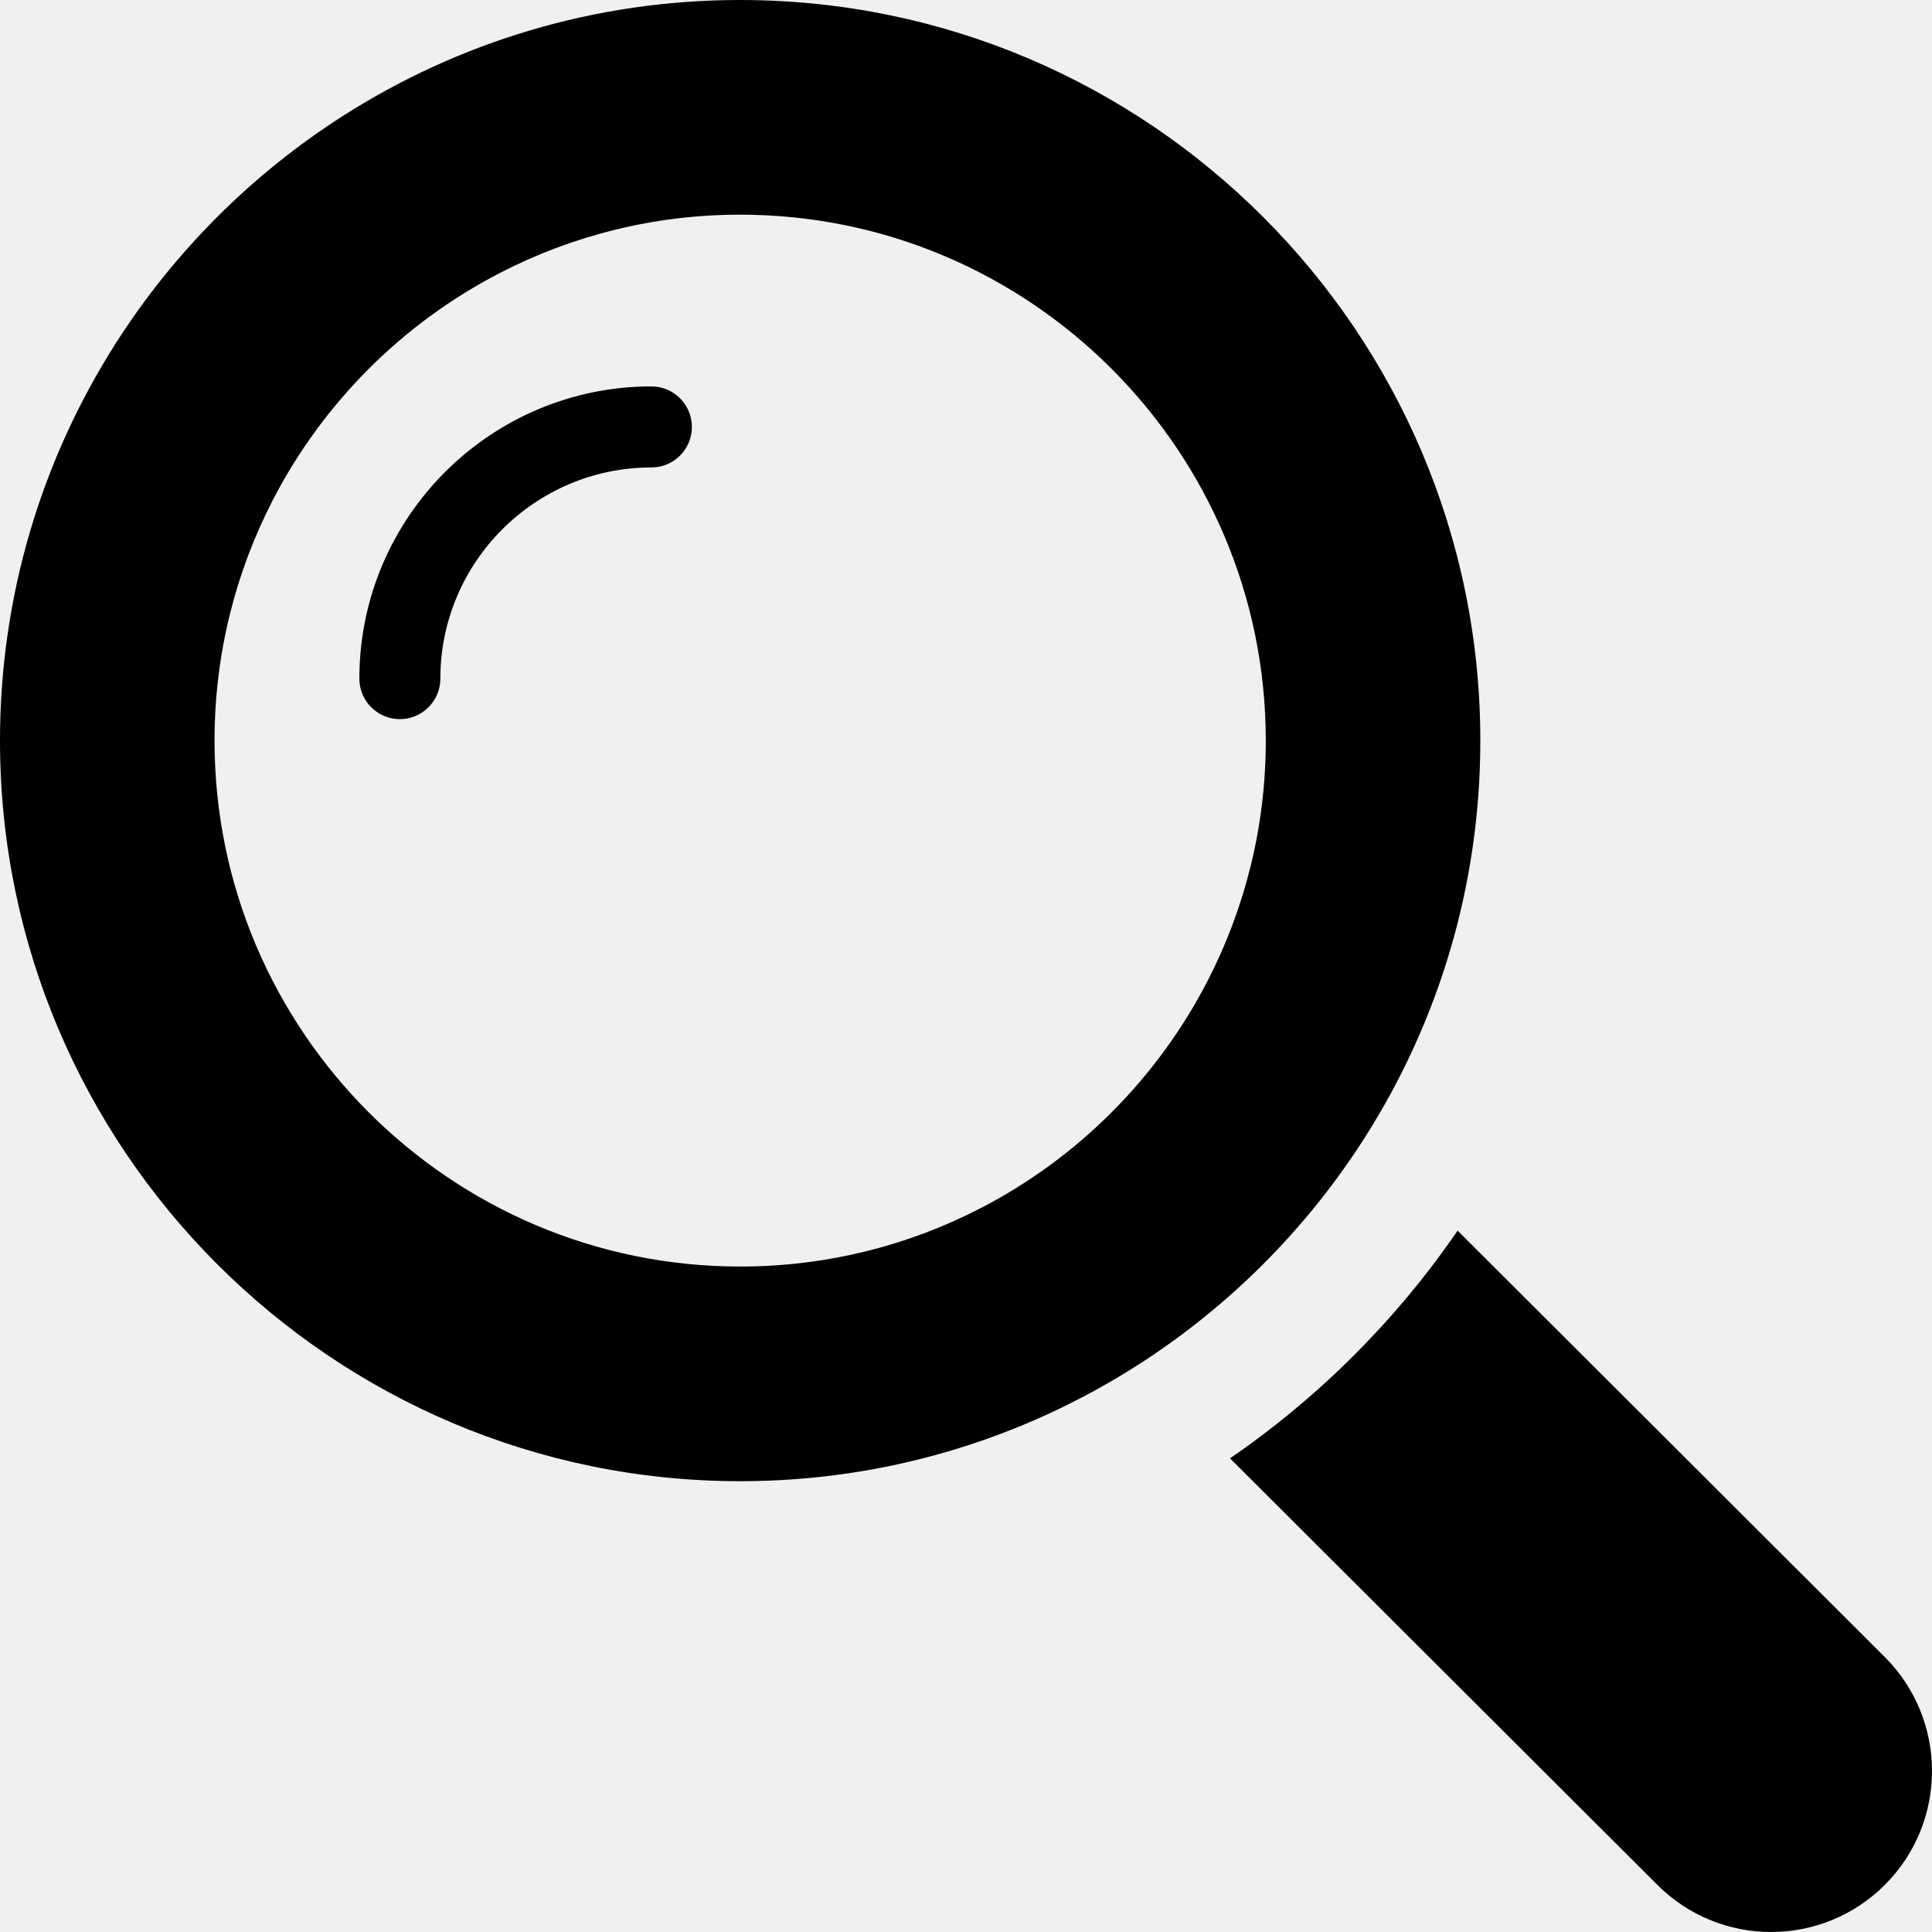
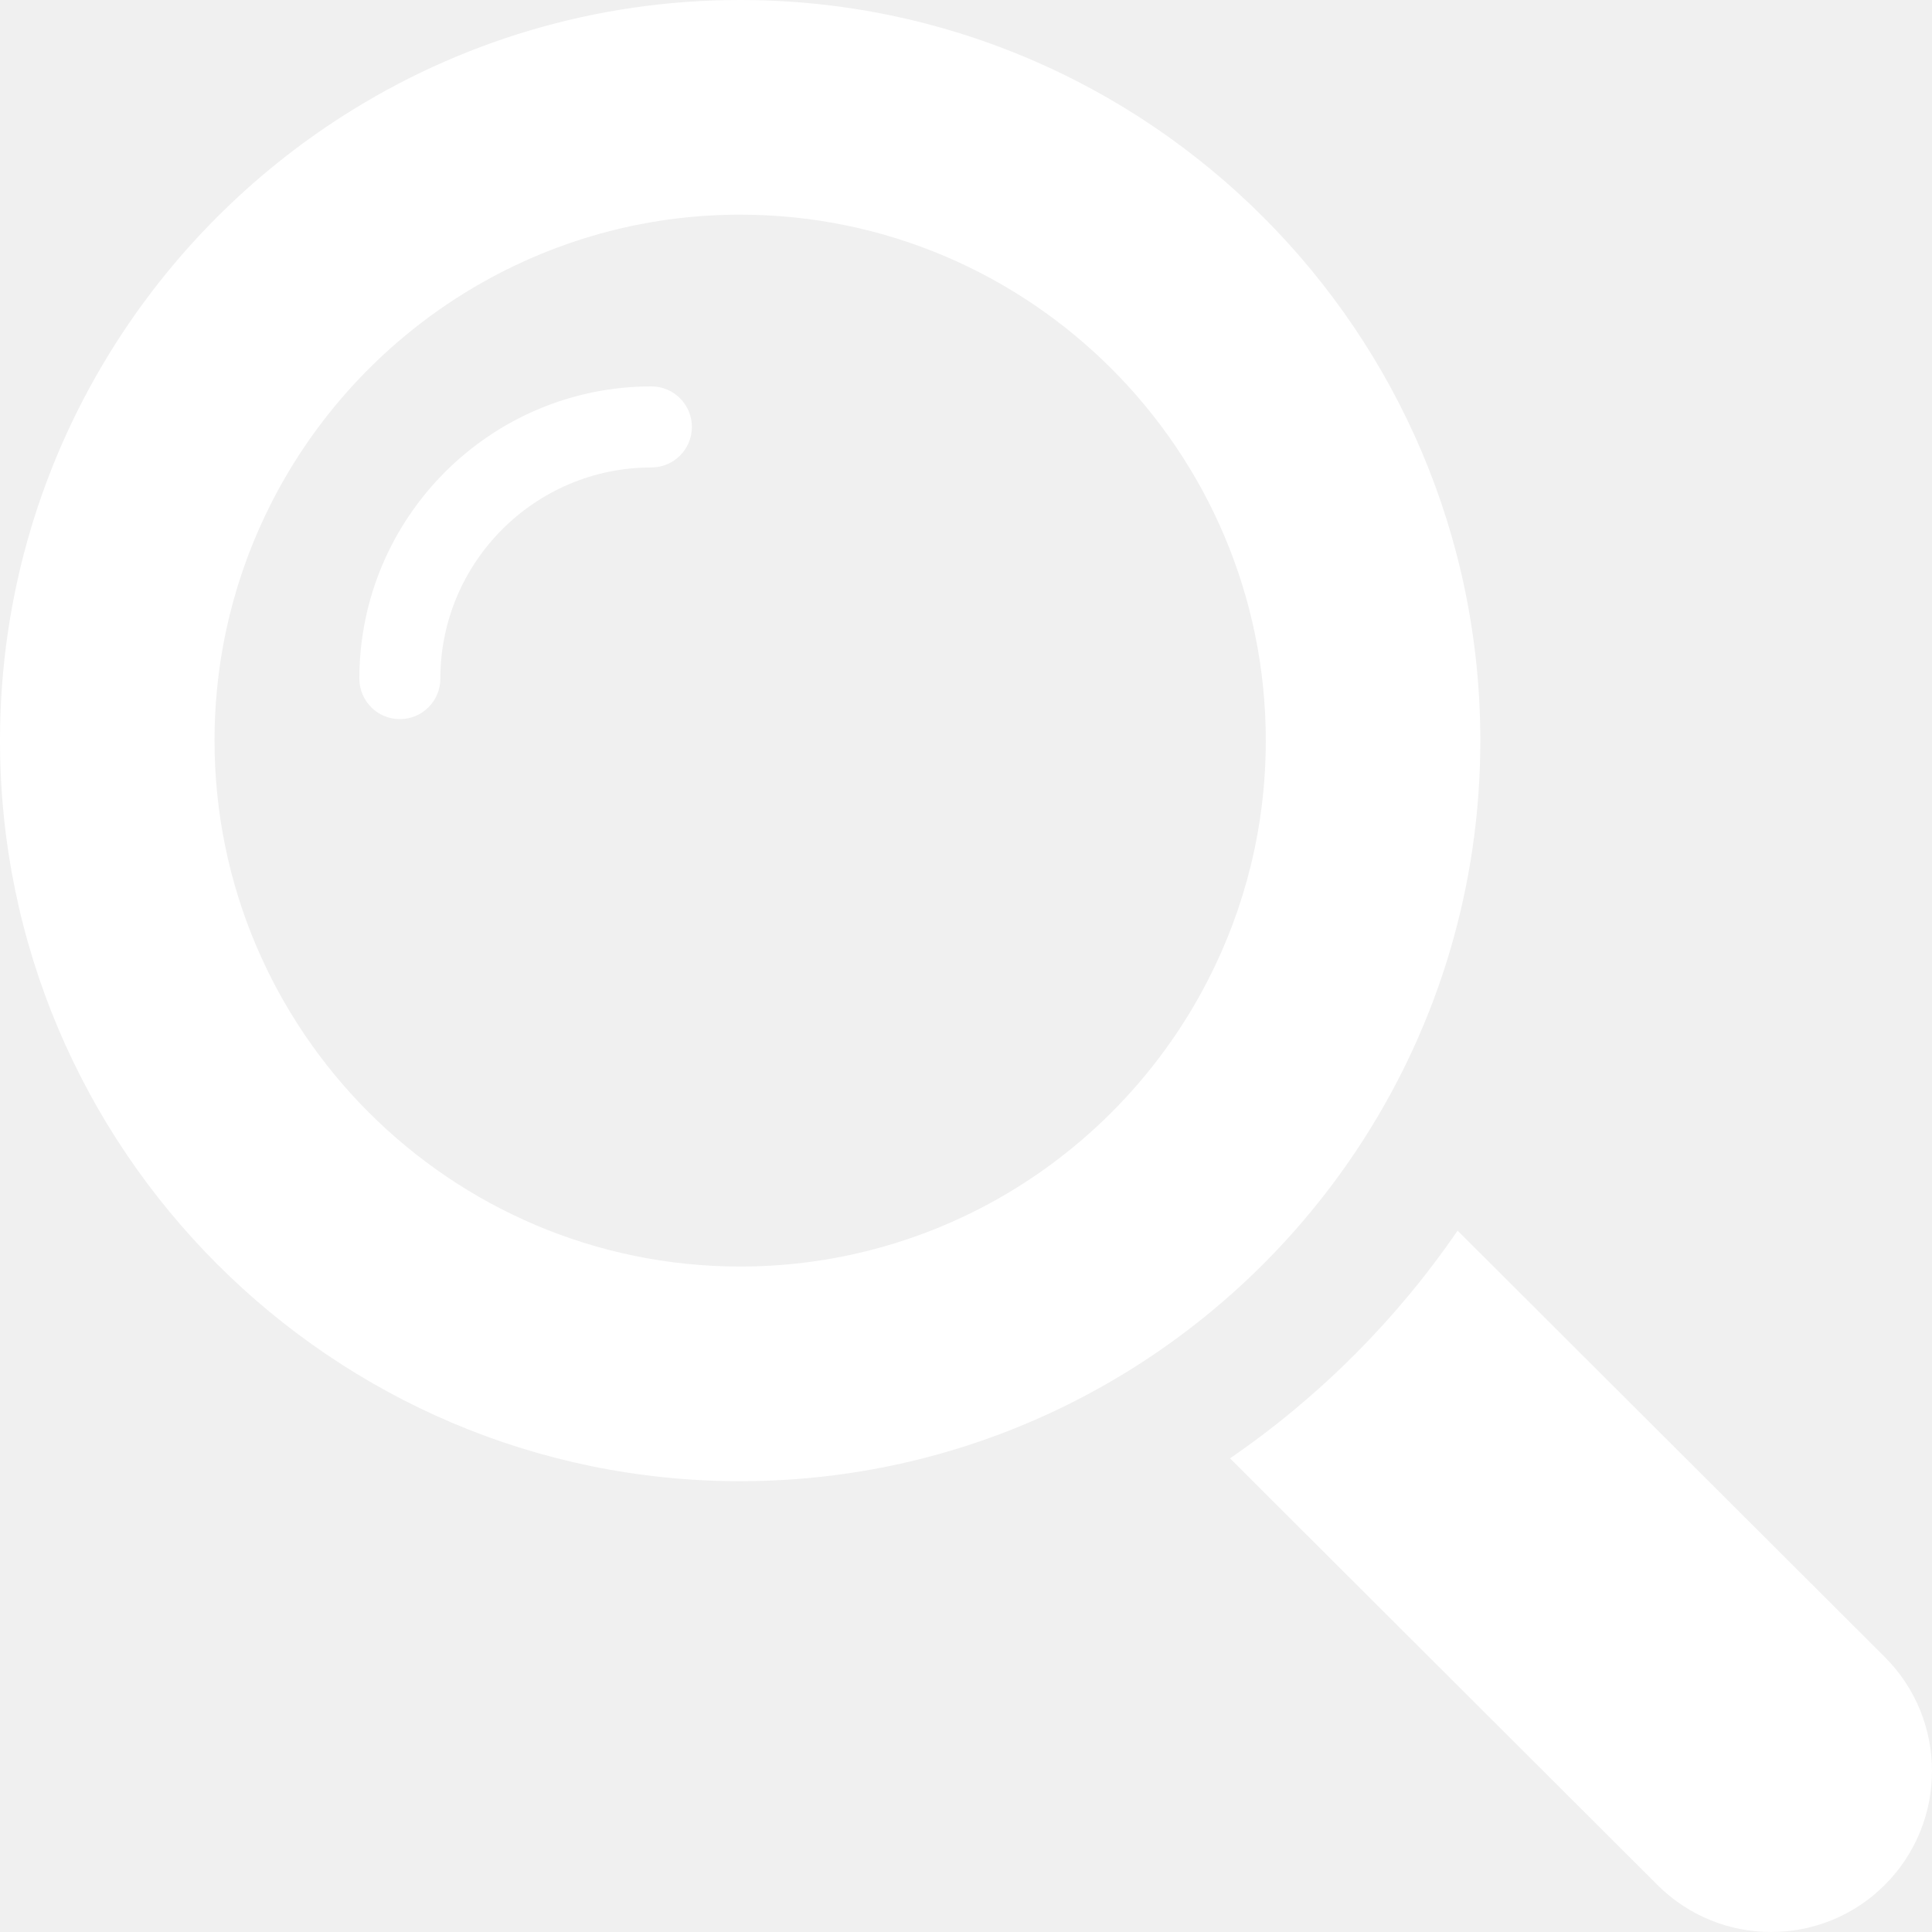
<svg xmlns="http://www.w3.org/2000/svg" height="800px" width="800px" version="1.1" id="_x32_" viewBox="0 0 512 512" xml:space="preserve">
  <style type="text/css">
- 	.st0{fill:#000000;}
+ 
</style>
  <g>
-     <path class="st0" d="M172.625,102.4c-42.674,0-77.392,34.739-77.392,77.438c0,5.932,4.806,10.74,10.733,10.74   c5.928,0,10.733-4.808,10.733-10.74c0-30.856,25.088-55.959,55.926-55.959c5.928,0,10.733-4.808,10.733-10.74   C183.358,107.208,178.553,102.4,172.625,102.4z" />
-     <path class="st0" d="M361.657,301.511c19.402-30.436,30.645-66.546,30.645-105.244C392.302,88.036,304.318,0,196.151,0   c-38.676,0-74.765,11.25-105.182,30.663C66.734,46.123,46.11,66.759,30.659,91.008C11.257,121.444,0,157.568,0,196.267   c0,108.217,87.998,196.266,196.151,196.266c38.676,0,74.779-11.264,105.197-30.677C325.582,346.396,346.206,325.76,361.657,301.511   z M259.758,320.242c-19.075,9.842-40.708,15.403-63.607,15.403c-76.797,0-139.296-62.535-139.296-139.378   c0-22.912,5.558-44.558,15.394-63.644c13.318-25.856,34.483-47.019,60.323-60.331c19.075-9.842,40.694-15.403,63.578-15.403   c76.812,0,139.296,62.521,139.296,139.378c0,22.898-5.558,44.53-15.394,63.616C306.749,285.739,285.598,306.916,259.758,320.242z" />
-     <path class="st0" d="M499.516,439.154L386.275,326.13c-16.119,23.552-36.771,44.202-60.309,60.345l113.241,113.024   c8.329,8.334,19.246,12.501,30.148,12.501c10.916,0,21.833-4.167,30.162-12.501C516.161,482.83,516.161,455.822,499.516,439.154z" />
+     <path fill="white" class="st0" d="M172.625,102.4c-42.674,0-77.392,34.739-77.392,77.438c0,5.932,4.806,10.74,10.733,10.74   c5.928,0,10.733-4.808,10.733-10.74c0-30.856,25.088-55.959,55.926-55.959c5.928,0,10.733-4.808,10.733-10.74   C183.358,107.208,178.553,102.4,172.625,102.4z" />
+     <path fill="white" class="st0" d="M361.657,301.511c19.402-30.436,30.645-66.546,30.645-105.244C392.302,88.036,304.318,0,196.151,0   c-38.676,0-74.765,11.25-105.182,30.663C66.734,46.123,46.11,66.759,30.659,91.008C11.257,121.444,0,157.568,0,196.267   c0,108.217,87.998,196.266,196.151,196.266c38.676,0,74.779-11.264,105.197-30.677C325.582,346.396,346.206,325.76,361.657,301.511   z M259.758,320.242c-19.075,9.842-40.708,15.403-63.607,15.403c-76.797,0-139.296-62.535-139.296-139.378   c0-22.912,5.558-44.558,15.394-63.644c13.318-25.856,34.483-47.019,60.323-60.331c19.075-9.842,40.694-15.403,63.578-15.403   c76.812,0,139.296,62.521,139.296,139.378c0,22.898-5.558,44.53-15.394,63.616C306.749,285.739,285.598,306.916,259.758,320.242z" />
+     <path fill="white" class="st0" d="M499.516,439.154L386.275,326.13c-16.119,23.552-36.771,44.202-60.309,60.345l113.241,113.024   c8.329,8.334,19.246,12.501,30.148,12.501c10.916,0,21.833-4.167,30.162-12.501C516.161,482.83,516.161,455.822,499.516,439.154z" />
  </g>
</svg>
